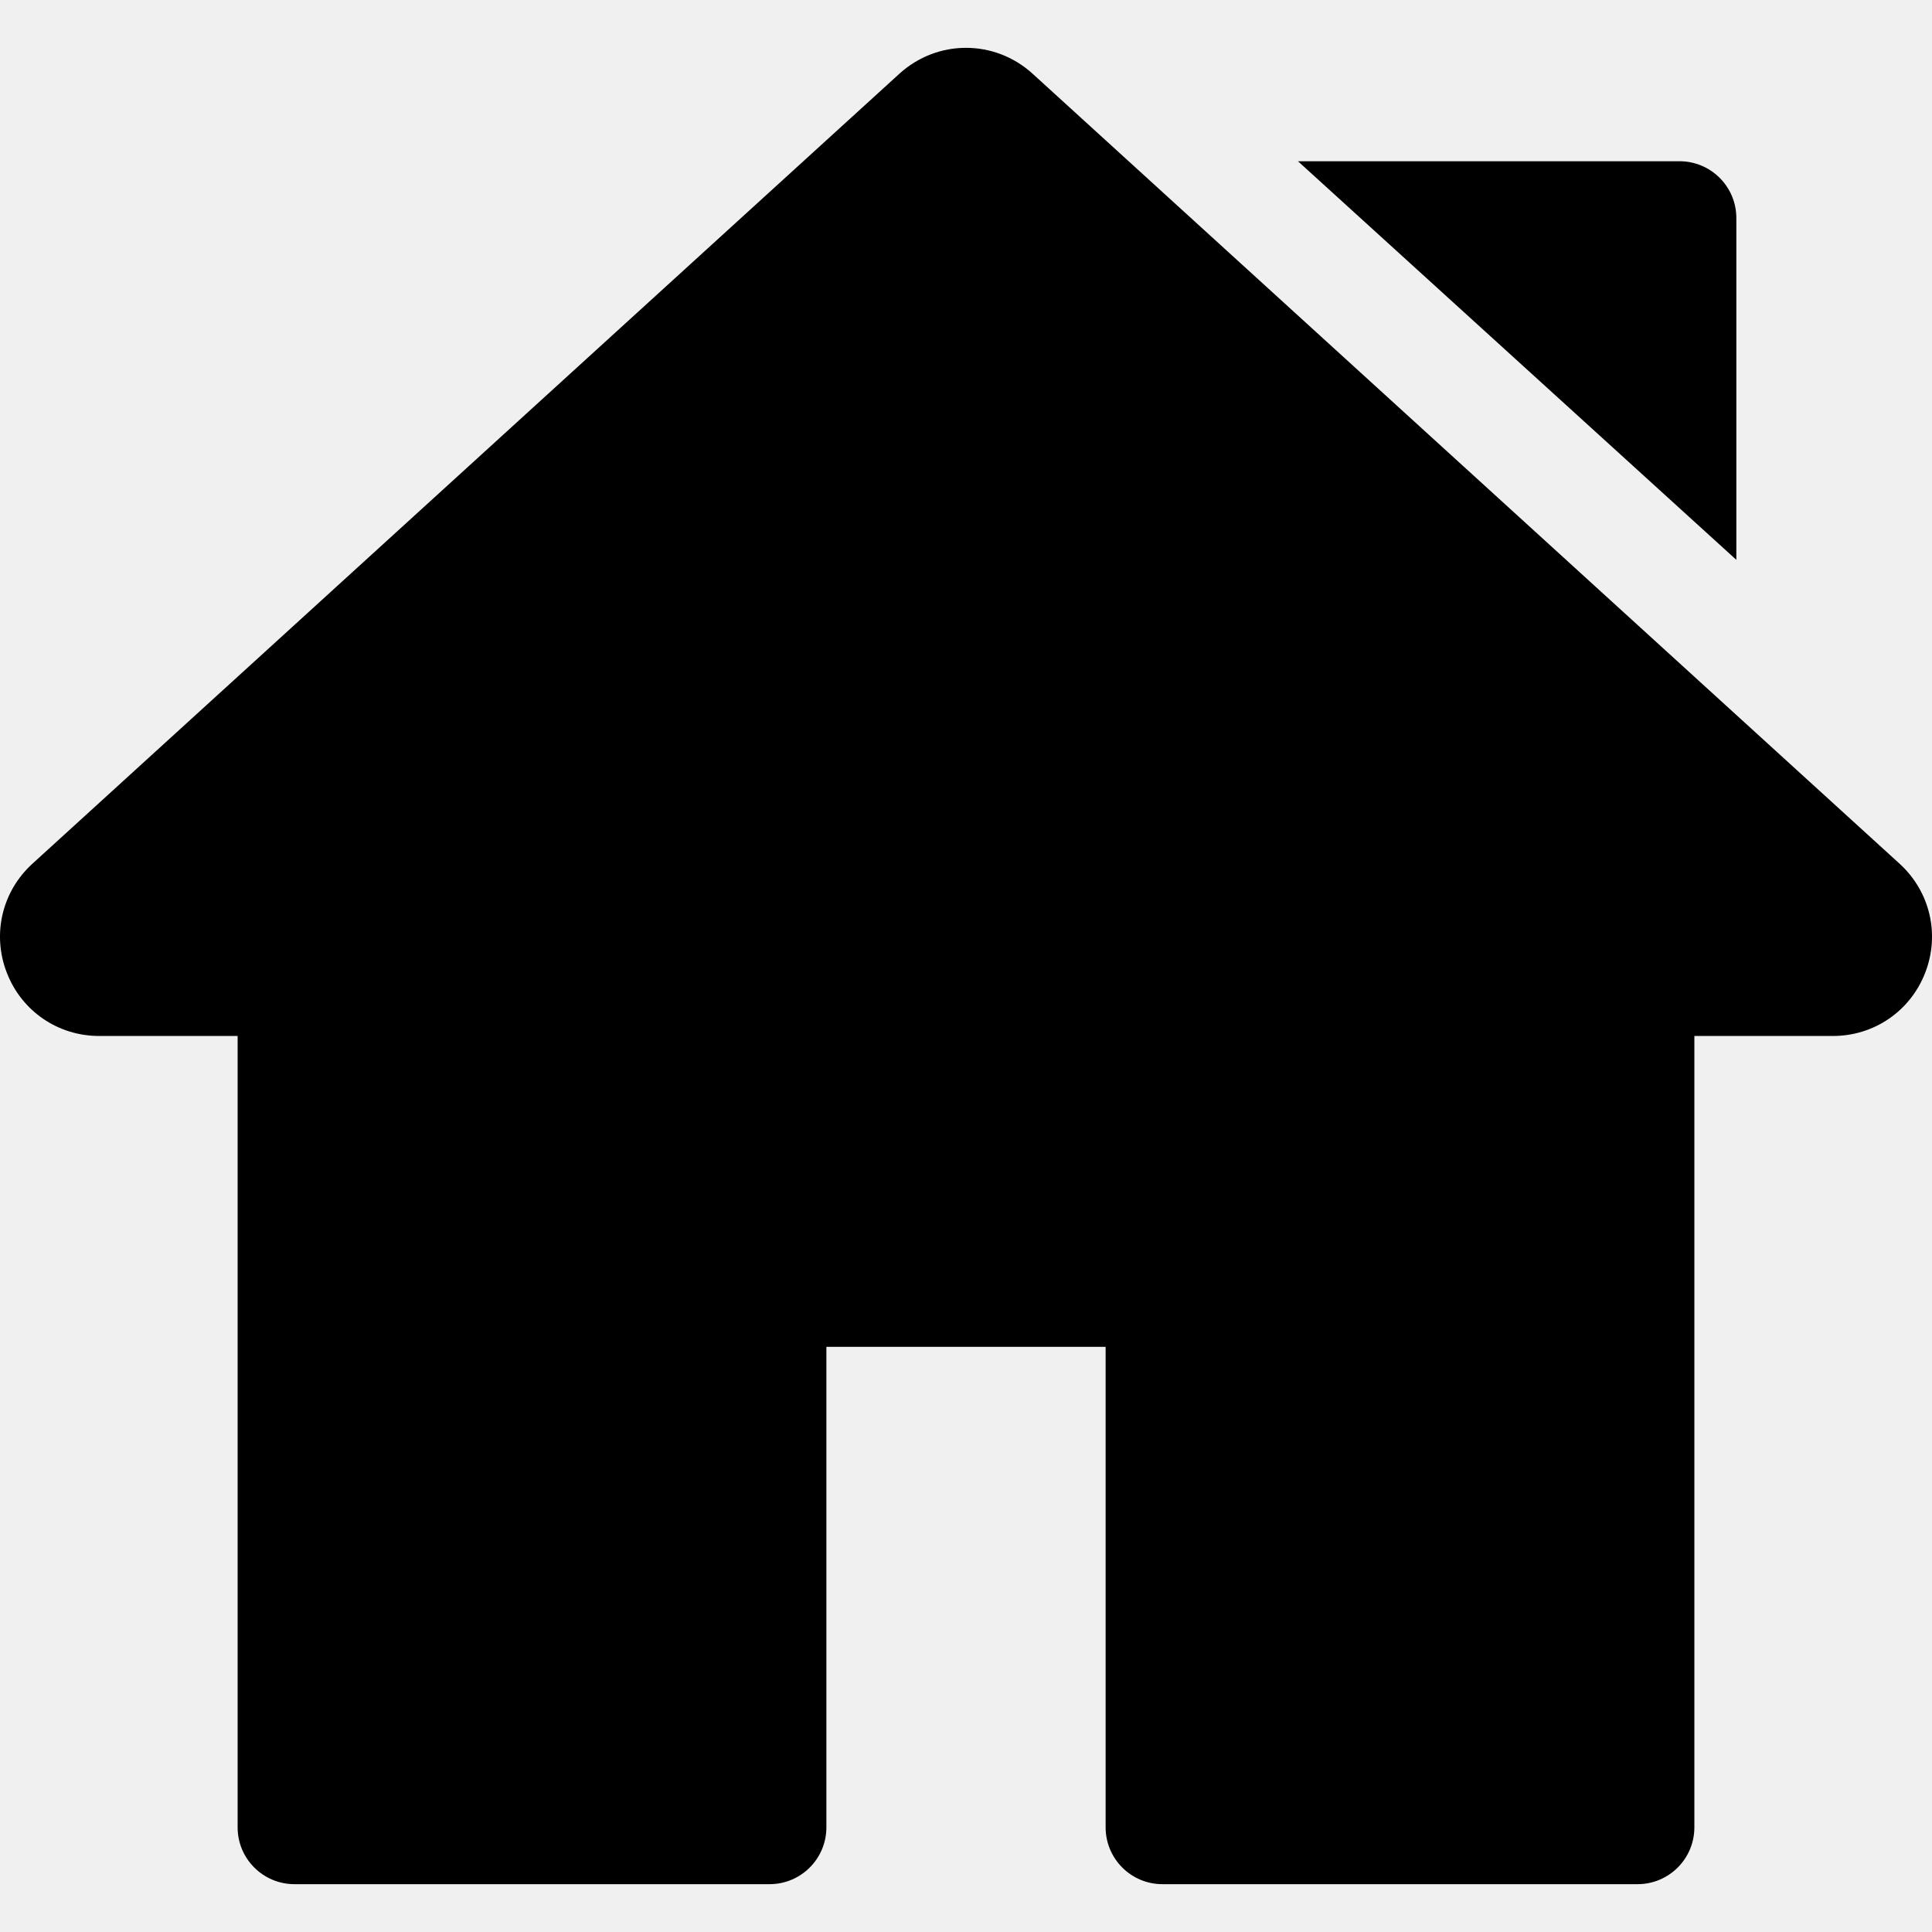
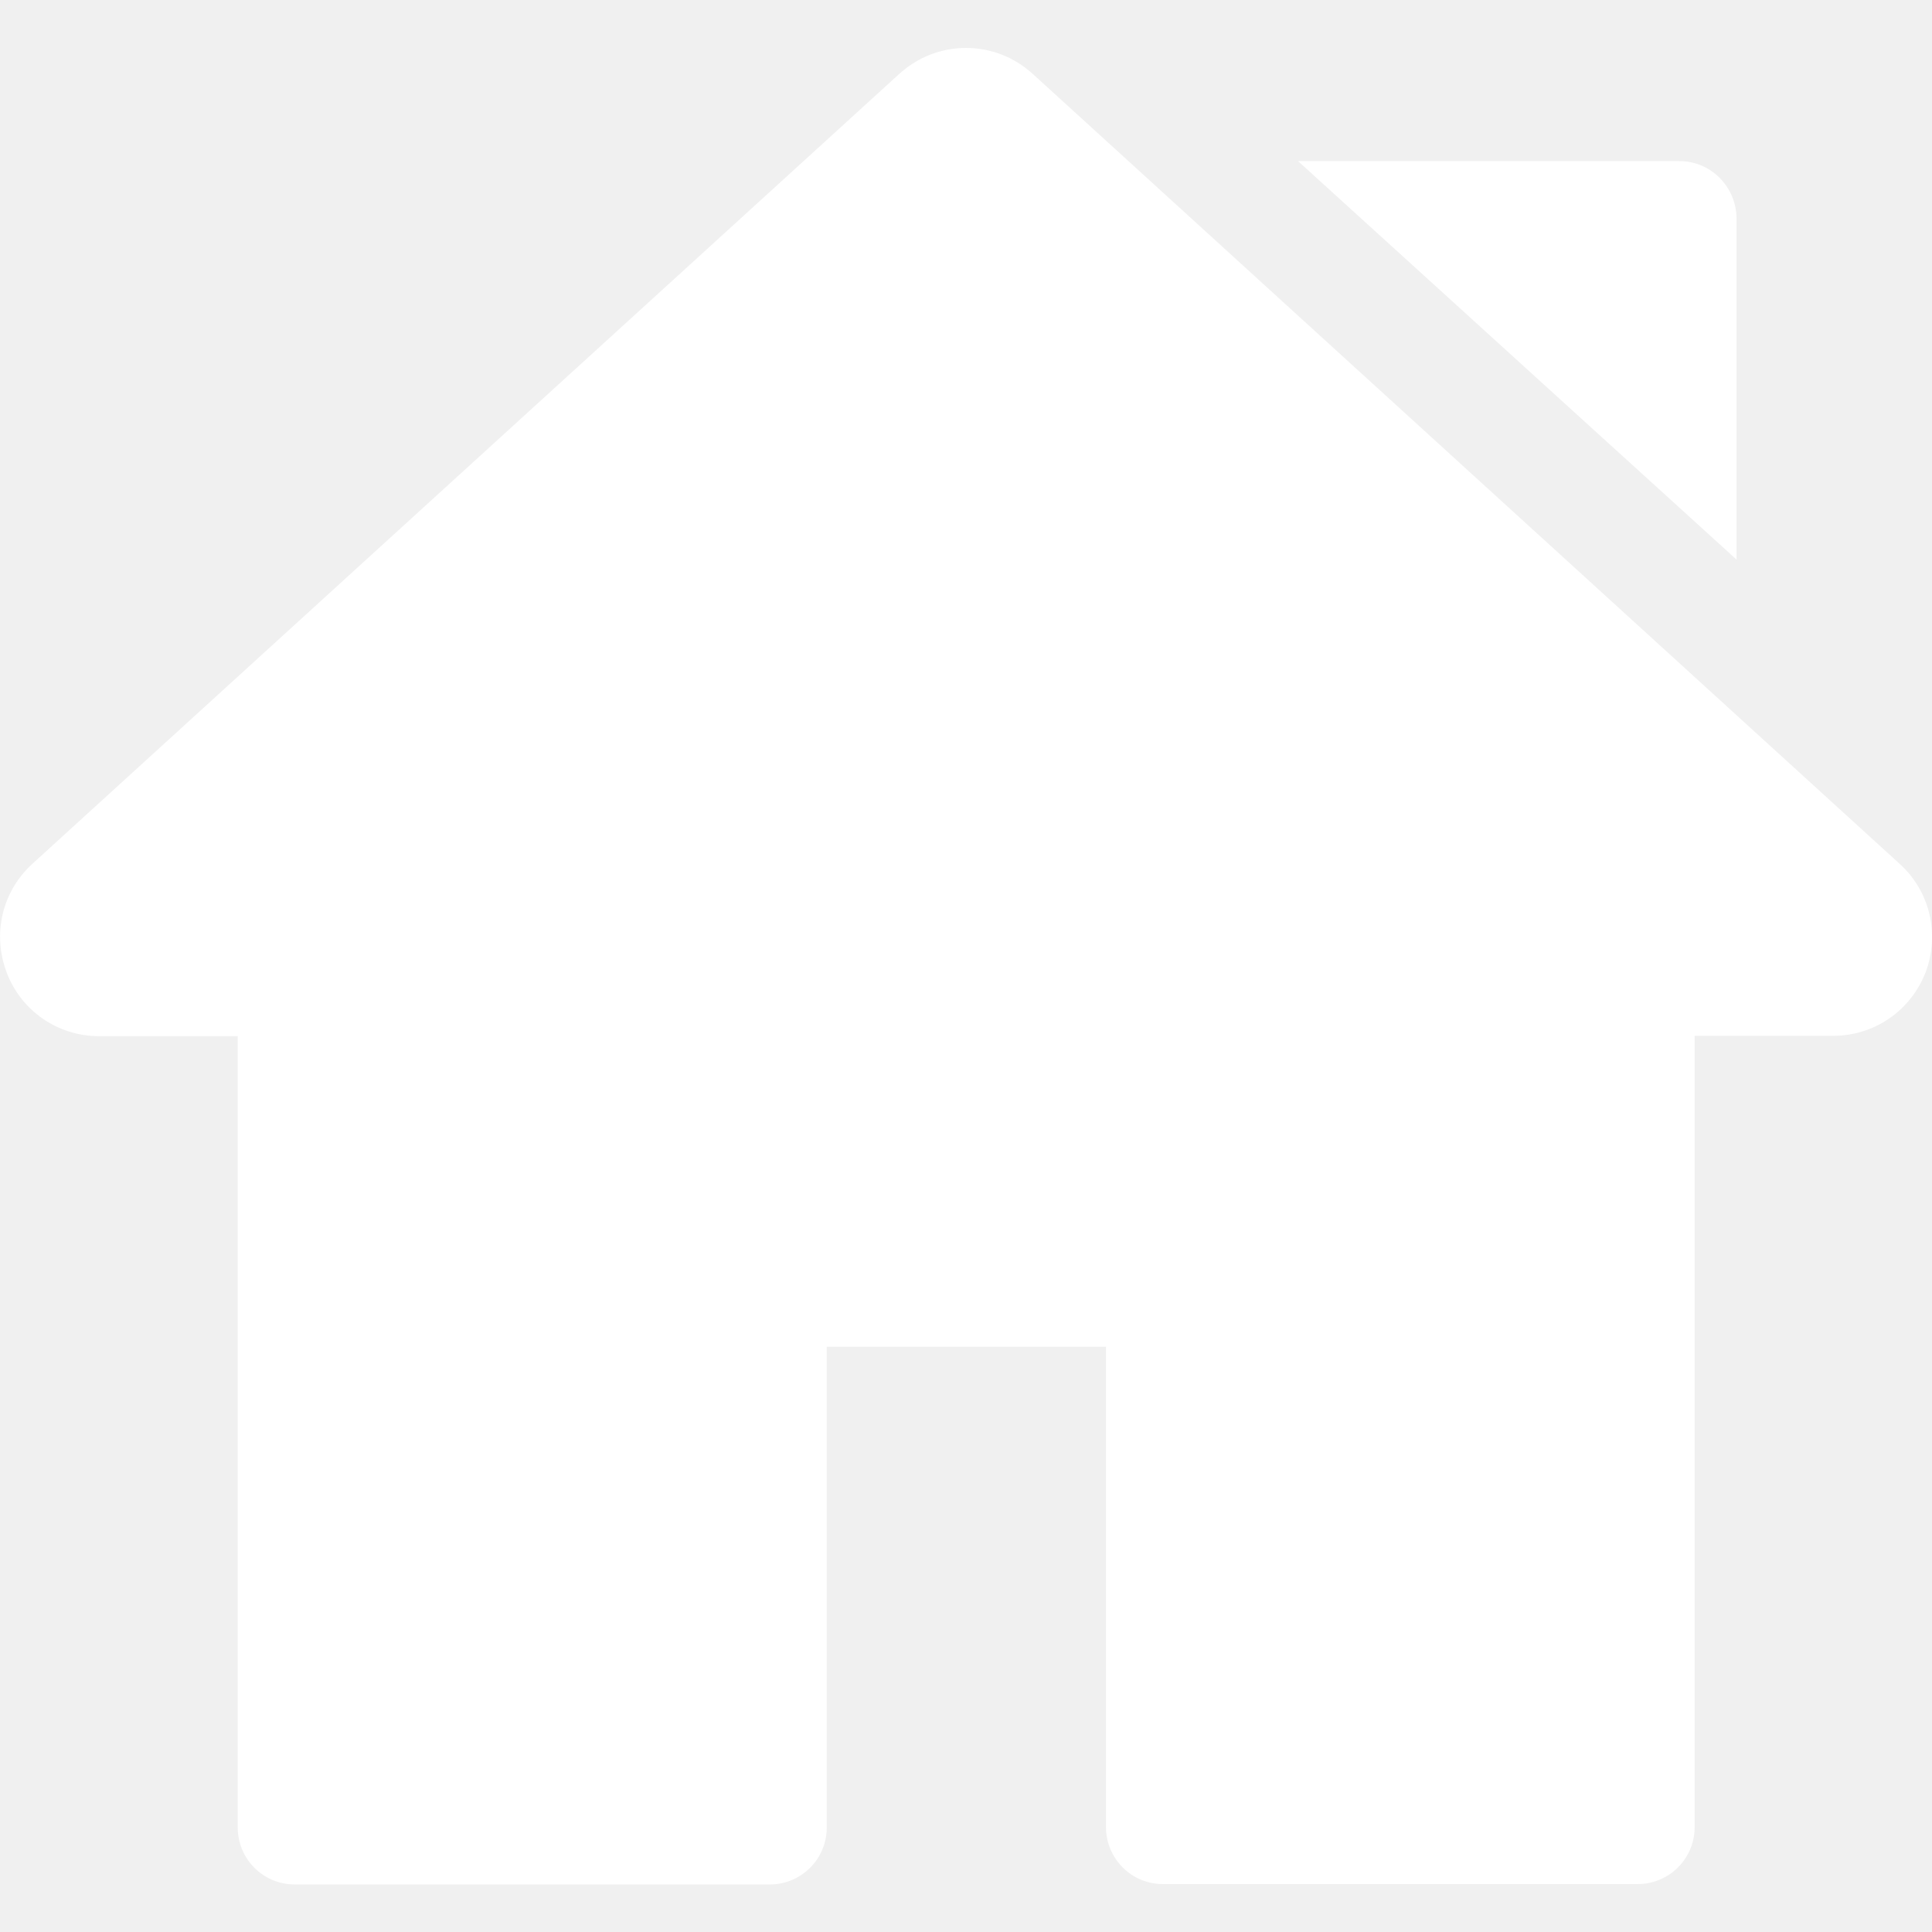
- <svg xmlns="http://www.w3.org/2000/svg" version="1.1" id="Capa_1" x="0px" y="0px" viewBox="0 0 512.001 512.001" style="enable-background:new 0 0 512.001 512.001;" xml:space="preserve">
+ <svg xmlns="http://www.w3.org/2000/svg" version="1.1" id="Capa_1" x="0px" y="0px" viewBox="0 0 512 512" style="enable-background:new 0 0 512 512;" xml:space="preserve">
+   <style type="text/css">
+ 	.st0{fill:#FFFFFF;}
+ </style>
  <g>
    <g>
-       <path d="M503.402,228.885L273.684,19.567c-10.083-9.189-25.288-9.188-35.367-0.001L8.598,228.886    c-8.077,7.36-10.745,18.7-6.799,28.889c3.947,10.189,13.557,16.772,24.484,16.772h36.69v209.721    c0,8.315,6.742,15.057,15.057,15.057h125.914c8.315,0,15.057-6.741,15.057-15.057V356.932h74.002v127.337    c0,8.315,6.742,15.057,15.057,15.057h125.908c8.315,0,15.057-6.741,15.057-15.057V274.547h36.697    c10.926,0,20.537-6.584,24.484-16.772C514.147,247.585,511.479,236.246,503.402,228.885z" />
+       <path class="st0" d="M503.4,228.9L273.7,19.6c-10.1-9.2-25.3-9.2-35.4,0L8.6,228.9c-8.1,7.4-10.7,18.7-6.8,28.9    c3.9,10.2,13.6,16.8,24.5,16.8H63v209.7c0,8.3,6.7,15.1,15.1,15.1h125.9c8.3,0,15.1-6.7,15.1-15.1V356.9h74v127.3    c0,8.3,6.7,15.1,15.1,15.1H434c8.3,0,15.1-6.7,15.1-15.1V274.5h36.7c10.9,0,20.5-6.6,24.5-16.8    C514.1,247.6,511.5,236.2,503.4,228.9z" />
    </g>
  </g>
  <g>
    <g>
-       <path d="M445.092,42.73H343.973l116.176,105.636v-90.58C460.149,49.471,453.408,42.73,445.092,42.73z" />
+       <path class="st0" d="M445.1,42.7H344l116.2,105.6V57.8C460.1,49.5,453.4,42.7,445.1,42.7z" />
    </g>
  </g>
-   <g>
- </g>
-   <g>
- </g>
-   <g>
- </g>
-   <g>
- </g>
-   <g>
- </g>
-   <g>
- </g>
-   <g>
- </g>
-   <g>
- </g>
-   <g>
- </g>
-   <g>
- </g>
-   <g>
- </g>
-   <g>
- </g>
-   <g>
- </g>
-   <g>
- </g>
-   <g>
- </g>
</svg>
